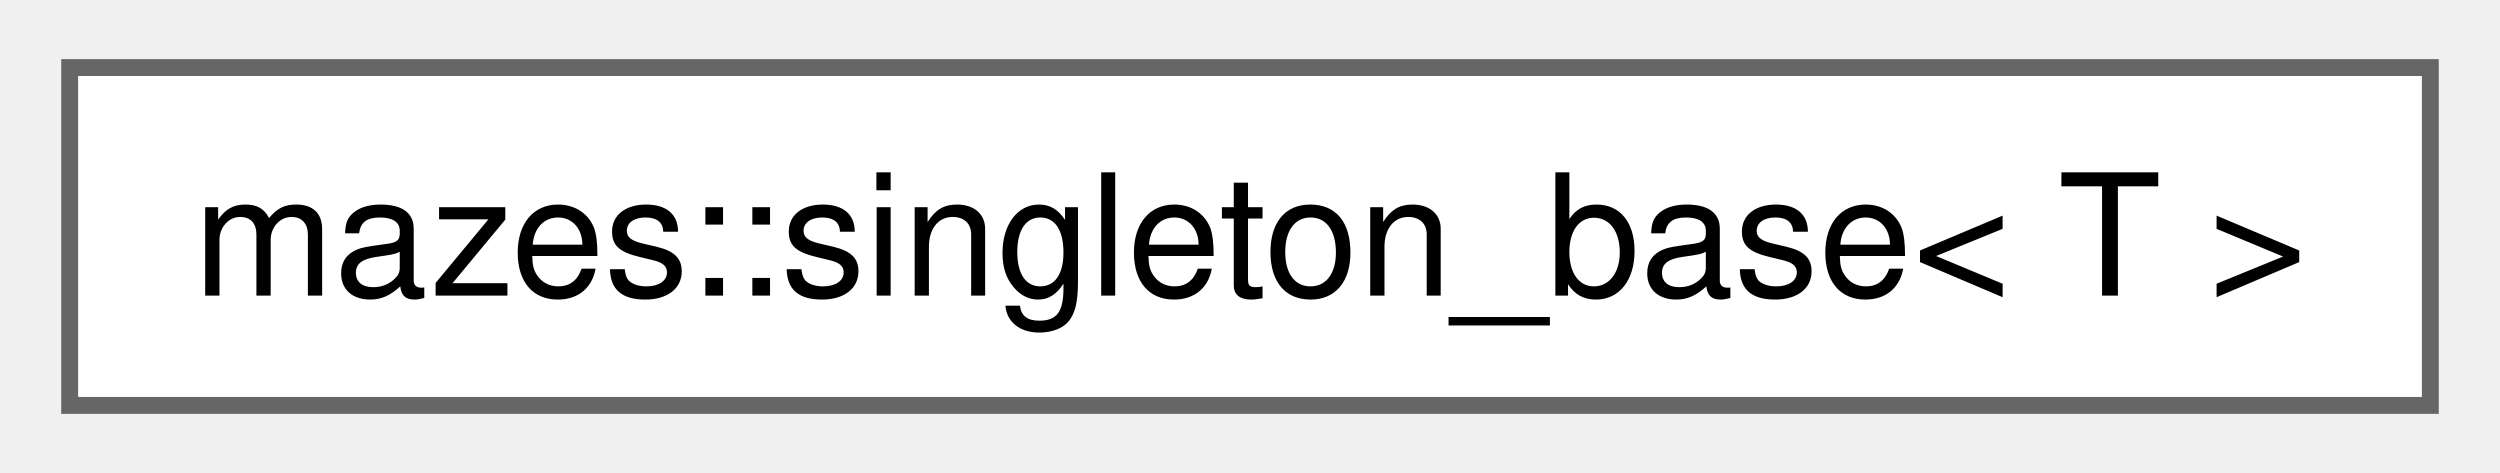
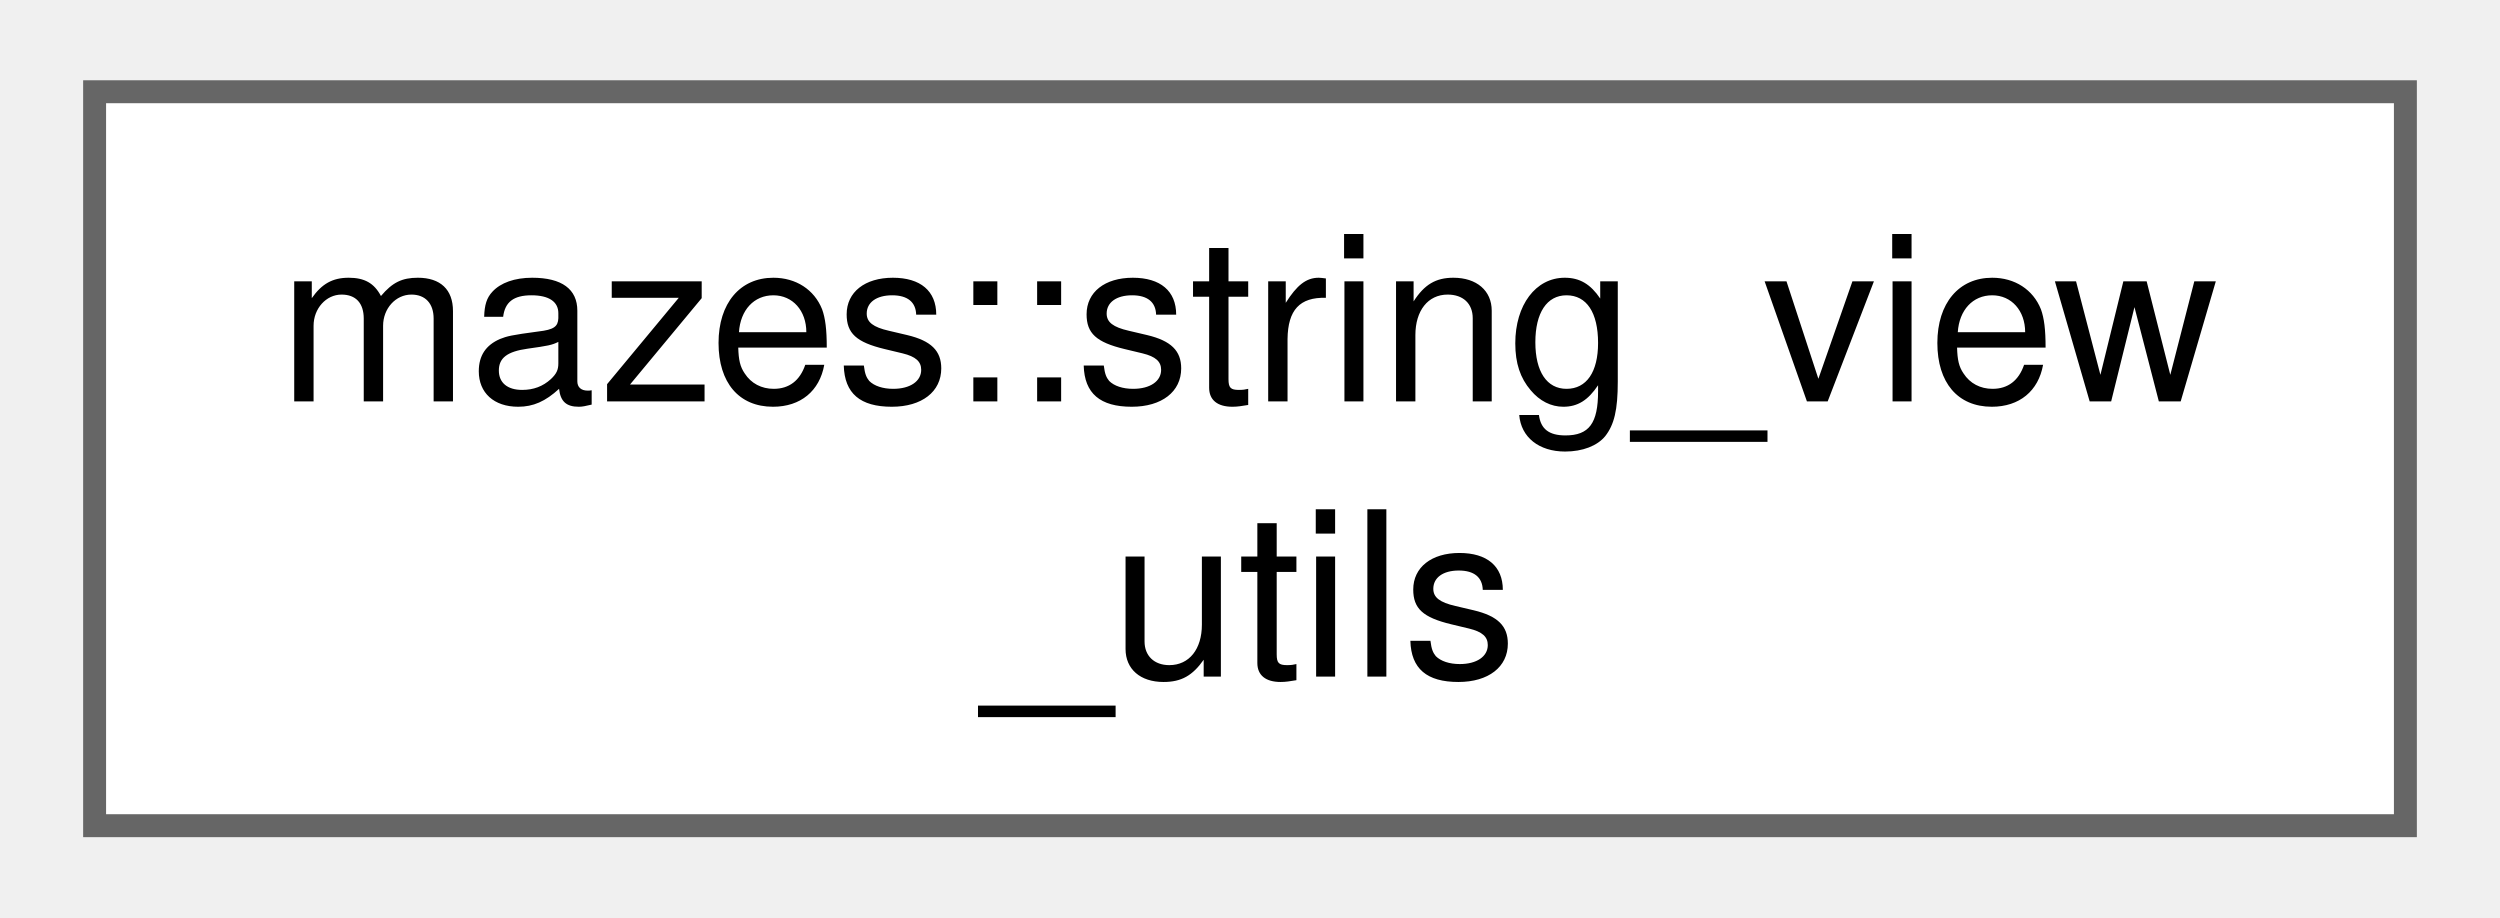
- <svg xmlns="http://www.w3.org/2000/svg" xmlns:xlink="http://www.w3.org/1999/xlink" width="148pt" height="28pt" viewBox="0.00 0.00 147.75 28.00">
-   <g id="graph0" class="graph" transform="scale(1 1) rotate(0) translate(4 24)">
+ <svg xmlns="http://www.w3.org/2000/svg" xmlns:xlink="http://www.w3.org/1999/xlink" width="109pt" height="40pt" viewBox="0.00 0.00 108.75 40.00">
+   <g id="graph0" class="graph" transform="scale(1 1) rotate(0) translate(4 36)">
    <g id="Node000000" class="node">
      <g id="a_Node000000">
-         <a xlink:href="classmazes_1_1singleton__base.html" target="_top" xlink:title=" ">
-           <polygon fill="white" stroke="#666666" points="139.75,-20 0,-20 0,0 139.75,0 139.75,-20" />
-           <text text-anchor="middle" x="69.88" y="-6.5" font-family="Helvetica,sans-Serif" font-size="10.00">mazes::singleton_base&lt; T &gt;</text>
+         <a xlink:href="classmazes_1_1string__view__utils.html" target="_top" xlink:title="String helper class.">
+           <polygon fill="white" stroke="#666666" points="100.75,-32 0,-32 0,0 100.75,0 100.75,-32" />
+           <text text-anchor="start" x="8" y="-18.5" font-family="Helvetica,sans-Serif" font-size="10.00">mazes::string_view</text>
+           <text text-anchor="middle" x="50.38" y="-6.5" font-family="Helvetica,sans-Serif" font-size="10.00">_utils</text>
        </a>
      </g>
    </g>
  </g>
</svg>
